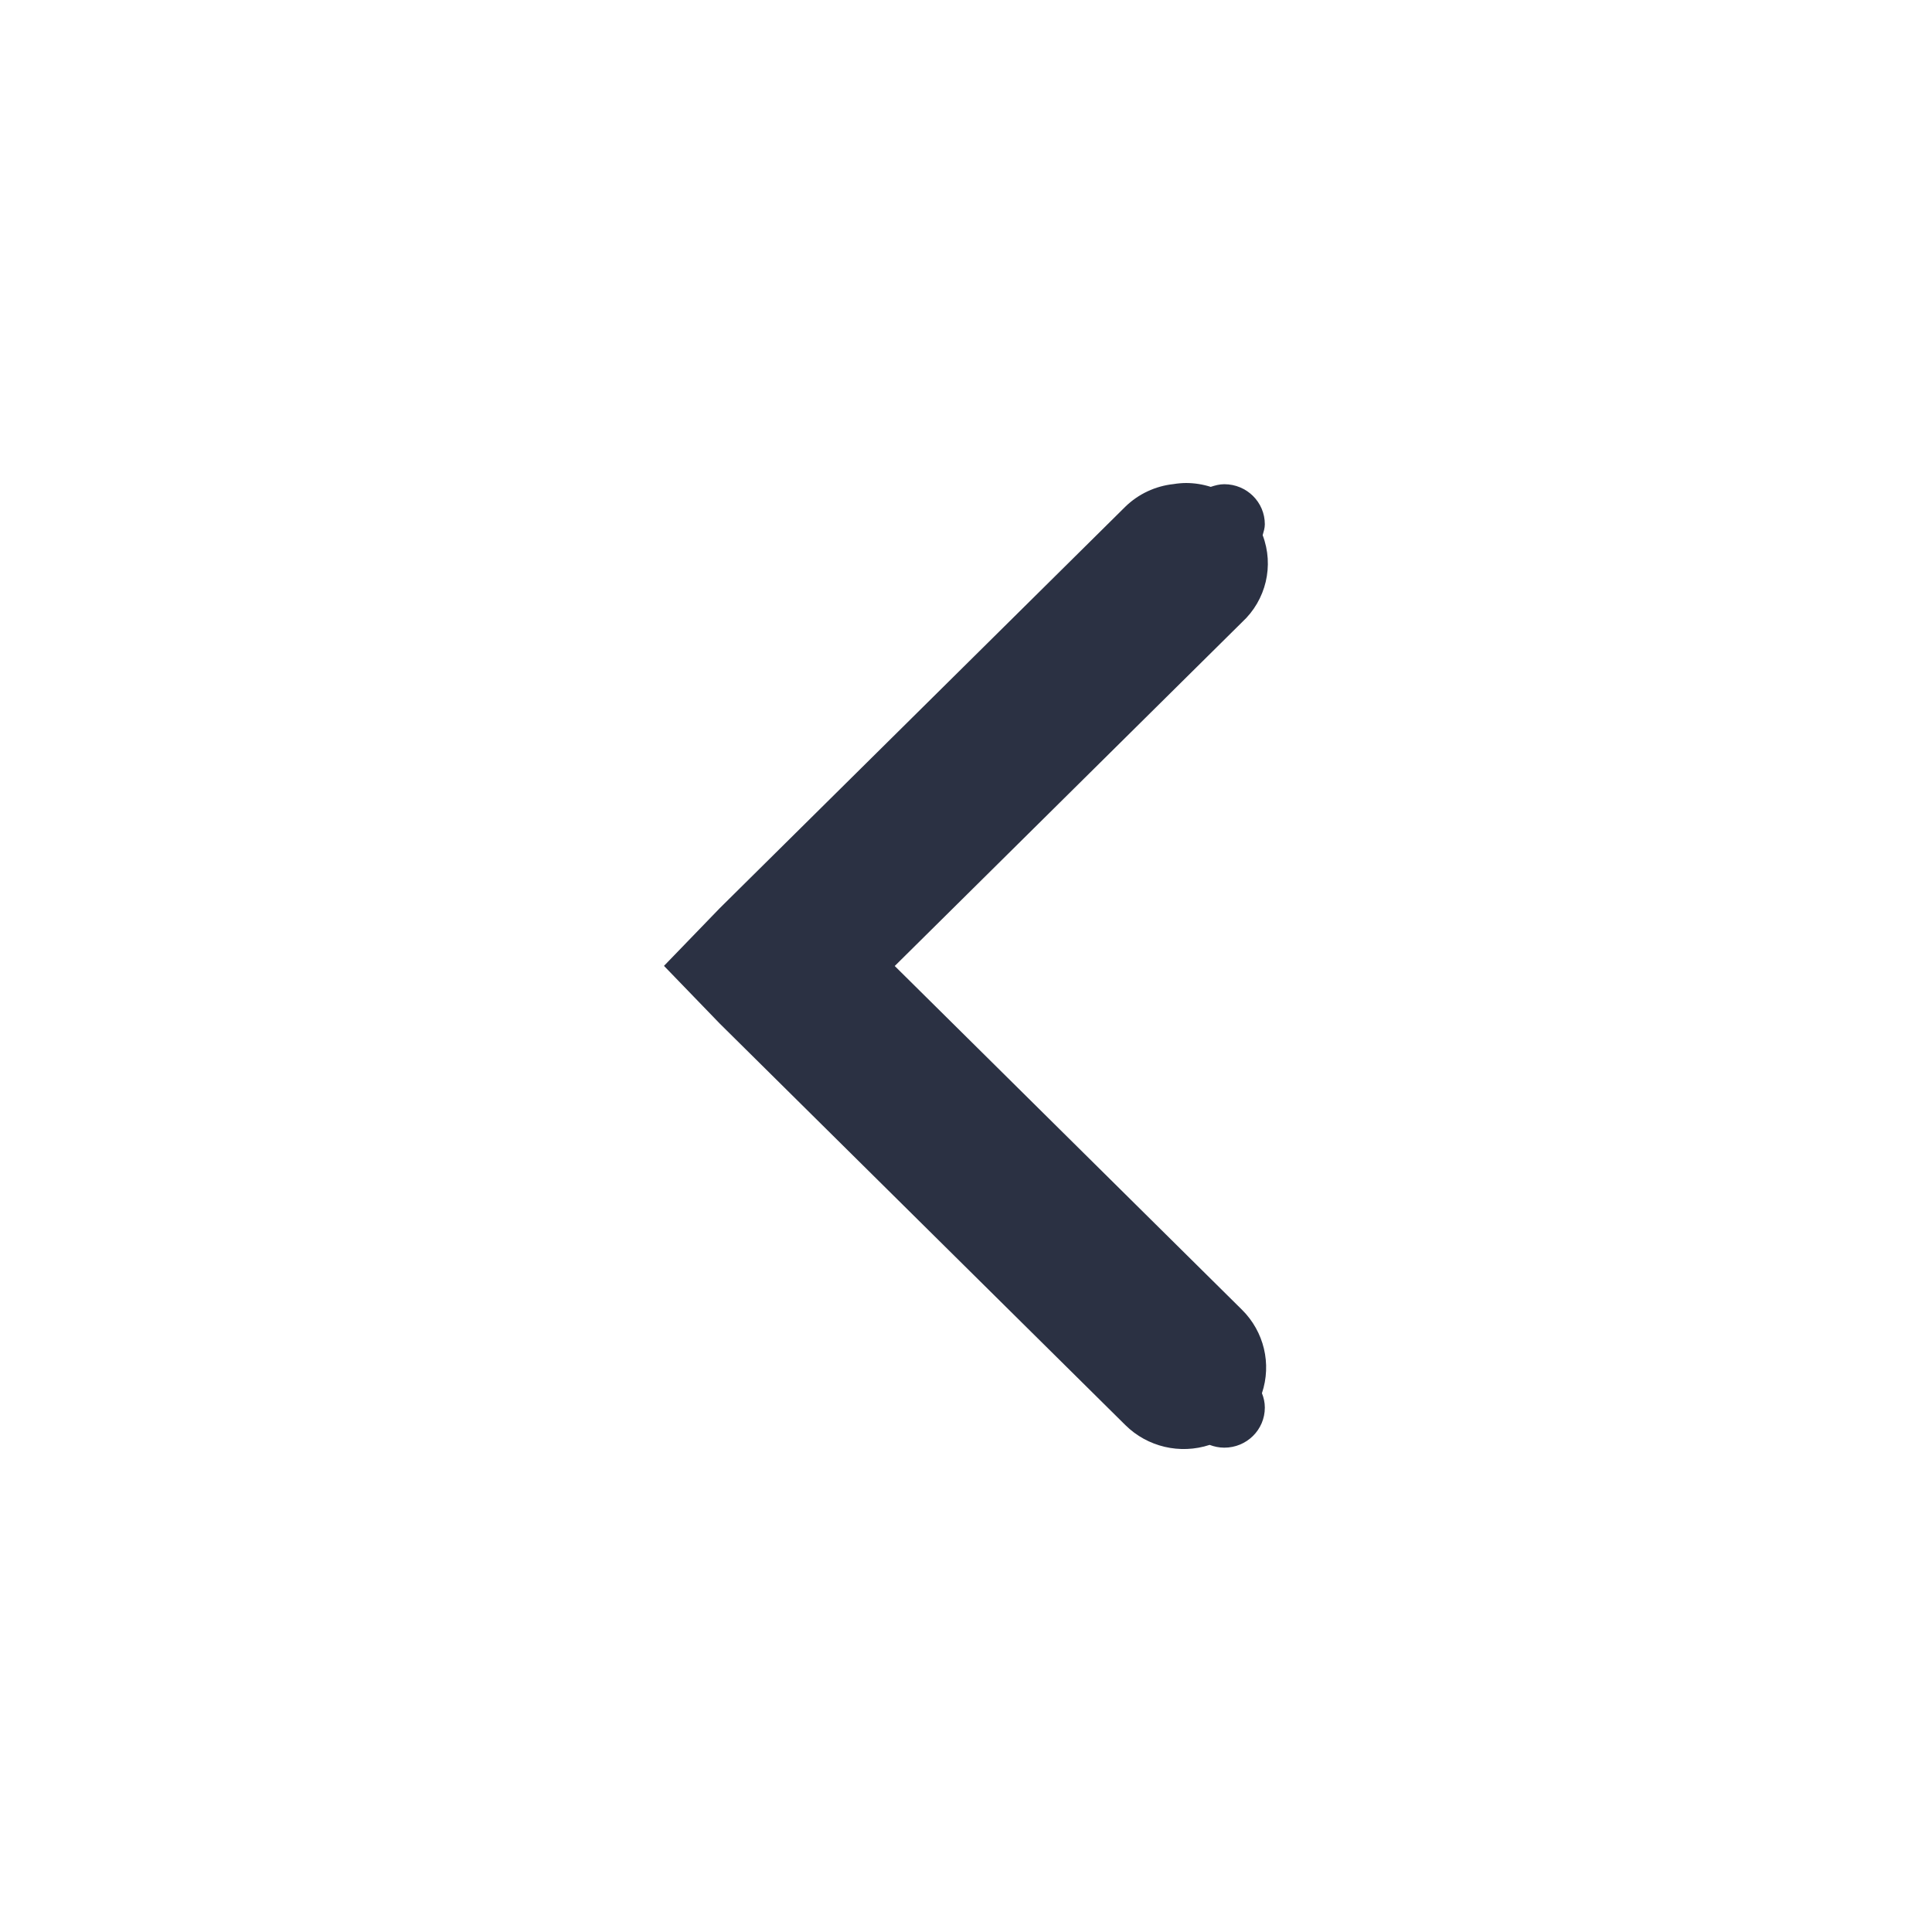
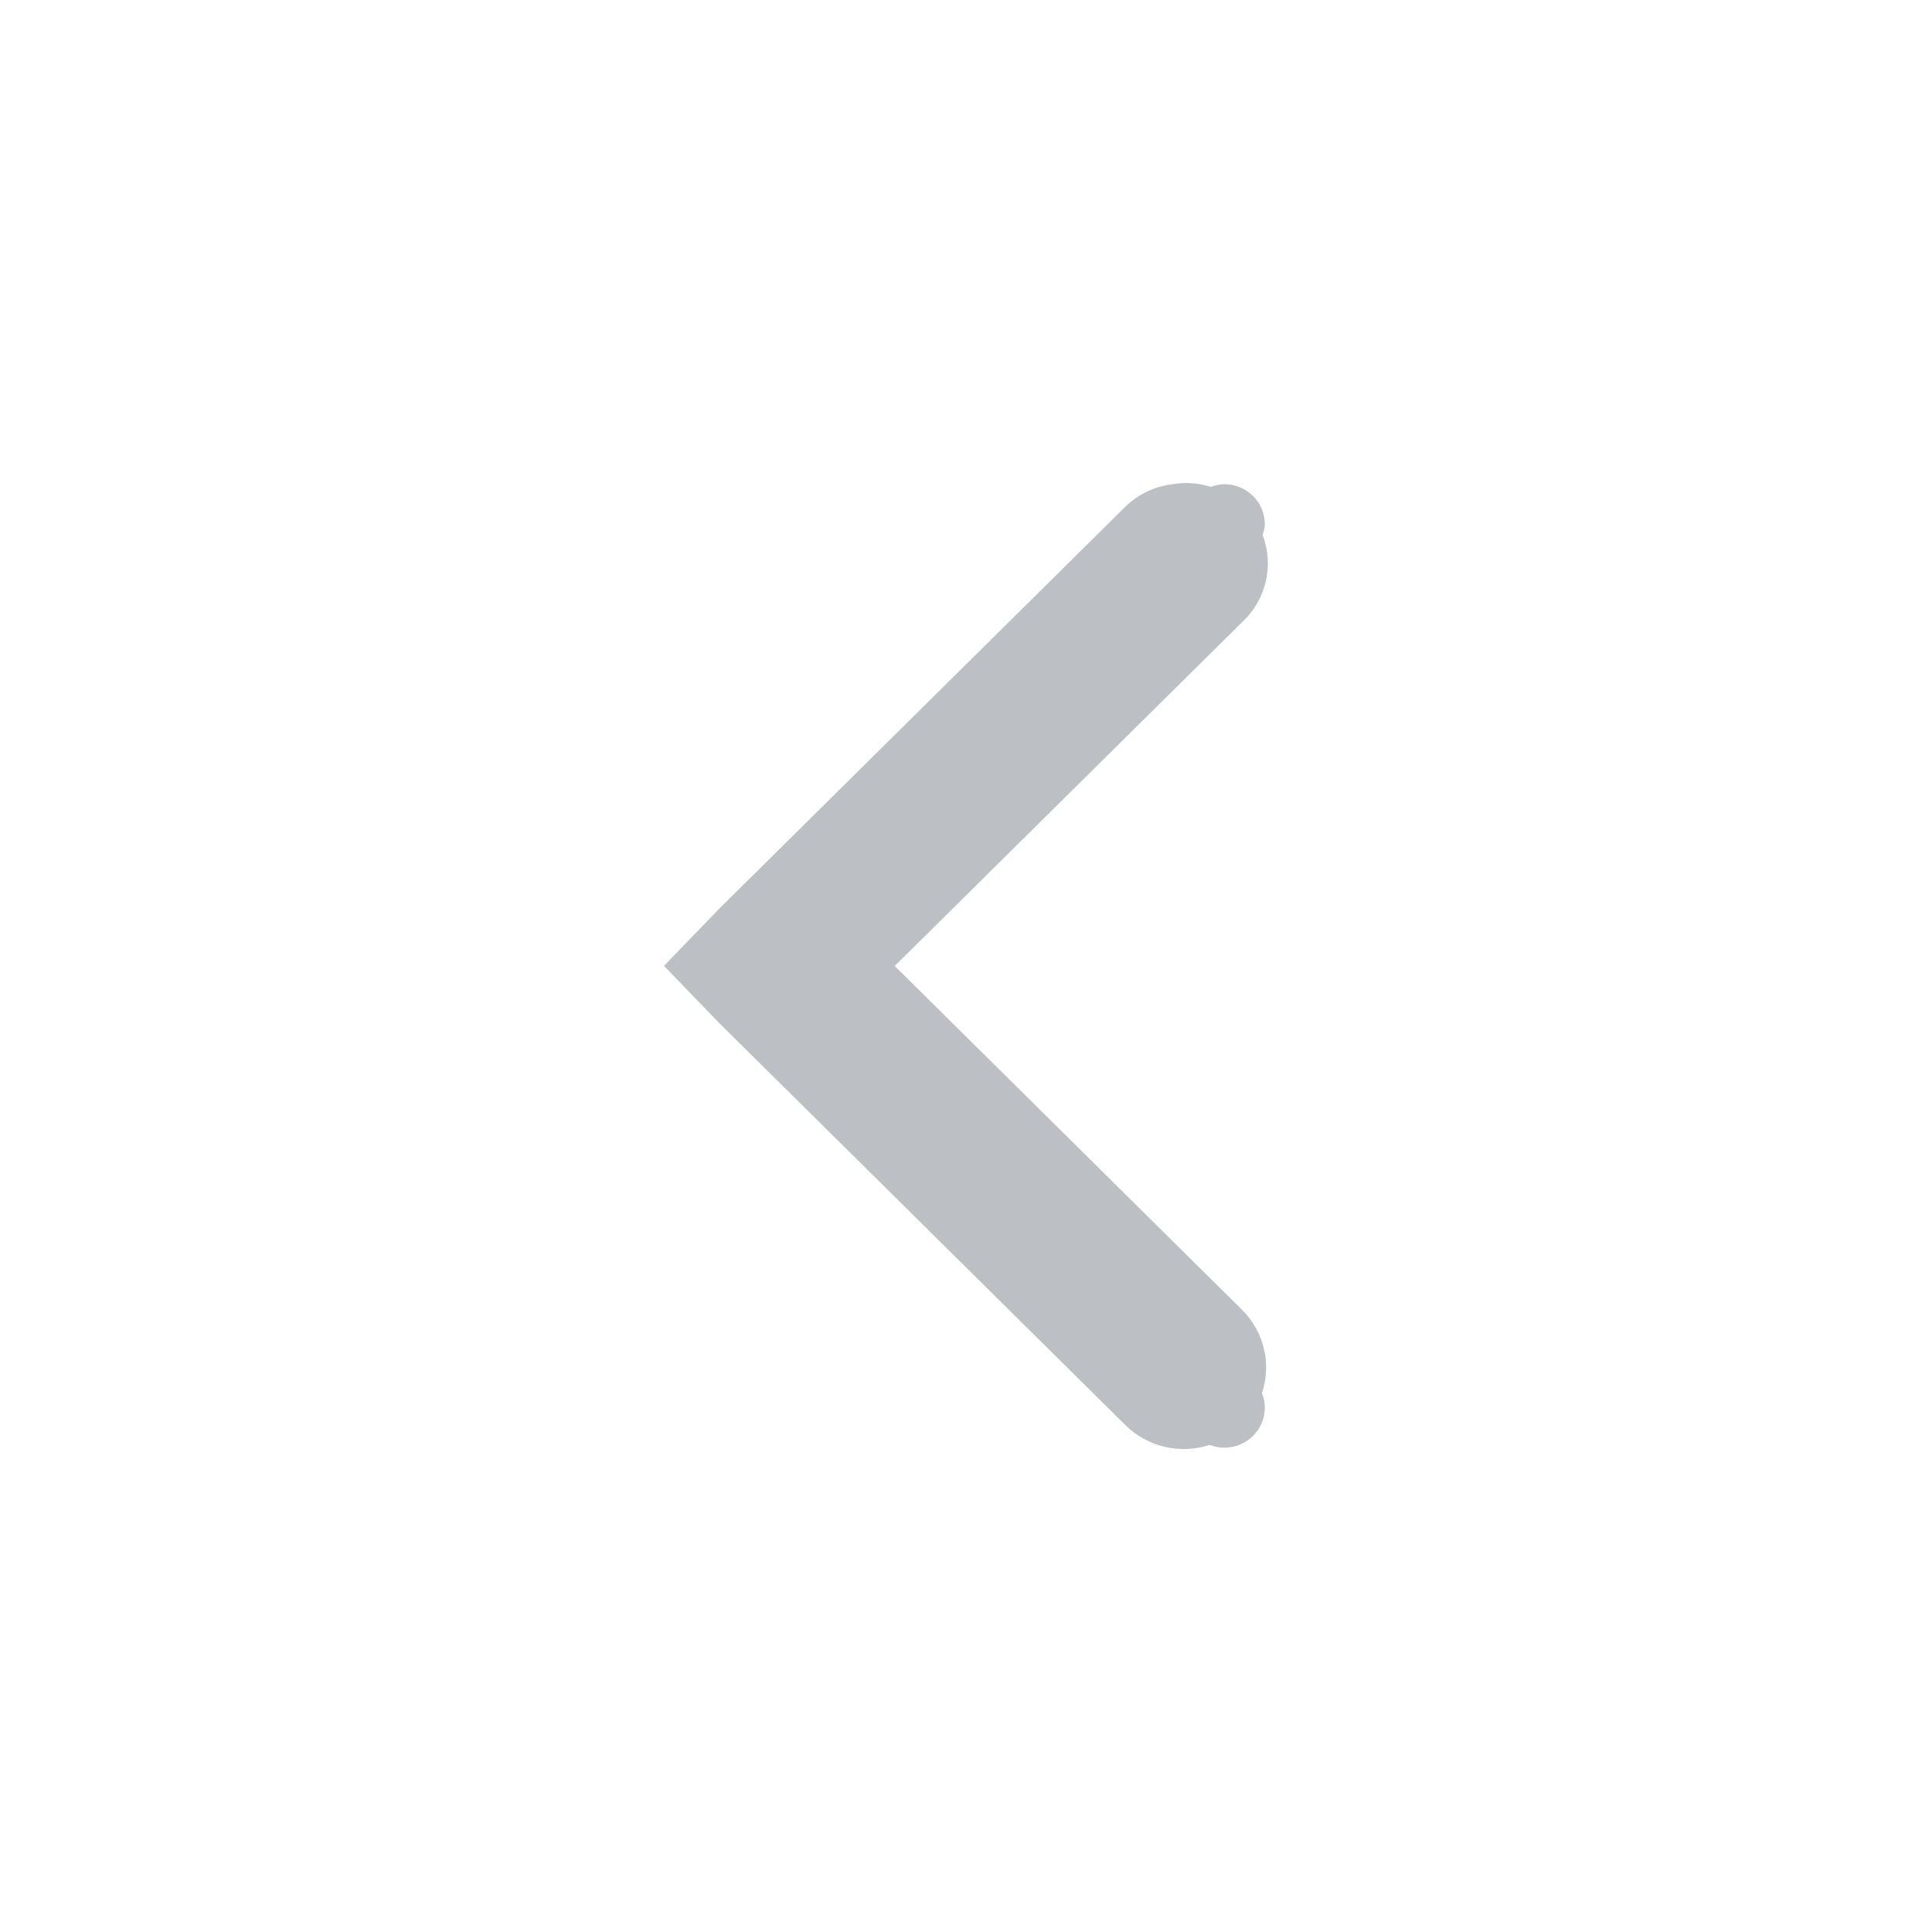
- <svg xmlns="http://www.w3.org/2000/svg" xmlns:ns1="http://www.openswatchbook.org/uri/2009/osb" height="16" id="svg7384" version="1.1" width="16">
+ <svg xmlns="http://www.w3.org/2000/svg" height="16" id="svg7384" version="1.1" width="16">
  <defs id="defs7386">
-     <linearGradient id="selected_bg_color" ns1:paint="solid">
+     <linearGradient id="selected_bg_color">
      <stop style="stop-color:#5294e2;stop-opacity:1;" offset="0" id="stop4147" />
    </linearGradient>
  </defs>
  <g id="layer9" style="display:inline" transform="translate(-100.0002,-747)" />
  <g id="layer10" transform="translate(-100.0002,-747)" />
  <g id="layer11" transform="translate(-100.0002,-747)" />
  <g id="layer13" transform="translate(-100.0002,-747)" />
  <g id="layer14" transform="translate(-100.0002,-747)" />
  <g id="layer15" style="display:inline" transform="translate(-100.0002,-747)" />
  <g id="g71291" style="display:inline" transform="translate(-100.0002,-747)" />
  <g id="g4953" style="display:inline" transform="translate(-100.0002,-747)" />
  <g id="layer12" style="display:inline" transform="translate(-100.0002,-747)">
-     <path style="color:#000000;font-style:normal;font-variant:normal;font-weight:normal;font-stretch:normal;font-size:medium;line-height:normal;font-family:Sans;-inkscape-font-specification:Sans;text-indent:0;text-align:start;text-decoration:none;text-decoration-line:none;letter-spacing:normal;word-spacing:normal;text-transform:none;direction:ltr;block-progression:tb;writing-mode:lr-tb;baseline-shift:baseline;text-anchor:start;display:inline;overflow:visible;visibility:visible;fill:#2b3143;fill-opacity:1;stroke:none;stroke-width:2;marker:none;enable-background:accumulate" d="m 109.823,751 a 0.672,0.665 0 0 0 -0.104,0.009 0.672,0.665 0 0 0 -0.399,0.187 l -3.359,3.325 -0.462,0.478 0.462,0.478 3.359,3.325 a 0.683,0.676 0 0 0 0.698,0.164 c 0.037,0.014 0.078,0.023 0.121,0.023 0.186,0 0.336,-0.148 0.336,-0.332 0,-0.042 -0.009,-0.082 -0.024,-0.119 a 0.683,0.676 0 0 0 -0.165,-0.691 l -2.876,-2.847 2.876,-2.847 a 0.672,0.665 0 0 0 0.171,-0.721 c 0.008,-0.029 0.018,-0.058 0.018,-0.09 0,-0.184 -0.15,-0.332 -0.336,-0.332 -0.04,0 -0.076,0.01 -0.112,0.022 A 0.672,0.665 0 0 0 109.823,751 Z" id="path6040" />
+     <path style="color:#000000;font-style:normal;font-variant:normal;font-weight:normal;font-stretch:normal;font-size:medium;line-height:normal;font-family:Sans;-inkscape-font-specification:Sans;text-indent:0;text-align:start;text-decoration:none;text-decoration-line:none;letter-spacing:normal;word-spacing:normal;text-transform:none;direction:ltr;block-progression:tb;writing-mode:lr-tb;baseline-shift:baseline;text-anchor:start;display:inline;overflow:visible;visibility:visible;fill:#bcc0c5;fill-opacity:1;stroke:none;stroke-width:2;marker:none;enable-background:accumulate" d="m 109.823,751 a 0.672,0.665 0 0 0 -0.104,0.009 0.672,0.665 0 0 0 -0.399,0.187 l -3.359,3.325 -0.462,0.478 0.462,0.478 3.359,3.325 a 0.683,0.676 0 0 0 0.698,0.164 c 0.037,0.014 0.078,0.023 0.121,0.023 0.186,0 0.336,-0.148 0.336,-0.332 0,-0.042 -0.009,-0.082 -0.024,-0.119 a 0.683,0.676 0 0 0 -0.165,-0.691 l -2.876,-2.847 2.876,-2.847 a 0.672,0.665 0 0 0 0.171,-0.721 c 0.008,-0.029 0.018,-0.058 0.018,-0.09 0,-0.184 -0.15,-0.332 -0.336,-0.332 -0.04,0 -0.076,0.01 -0.112,0.022 A 0.672,0.665 0 0 0 109.823,751 Z" id="path6040" />
  </g>
</svg>
